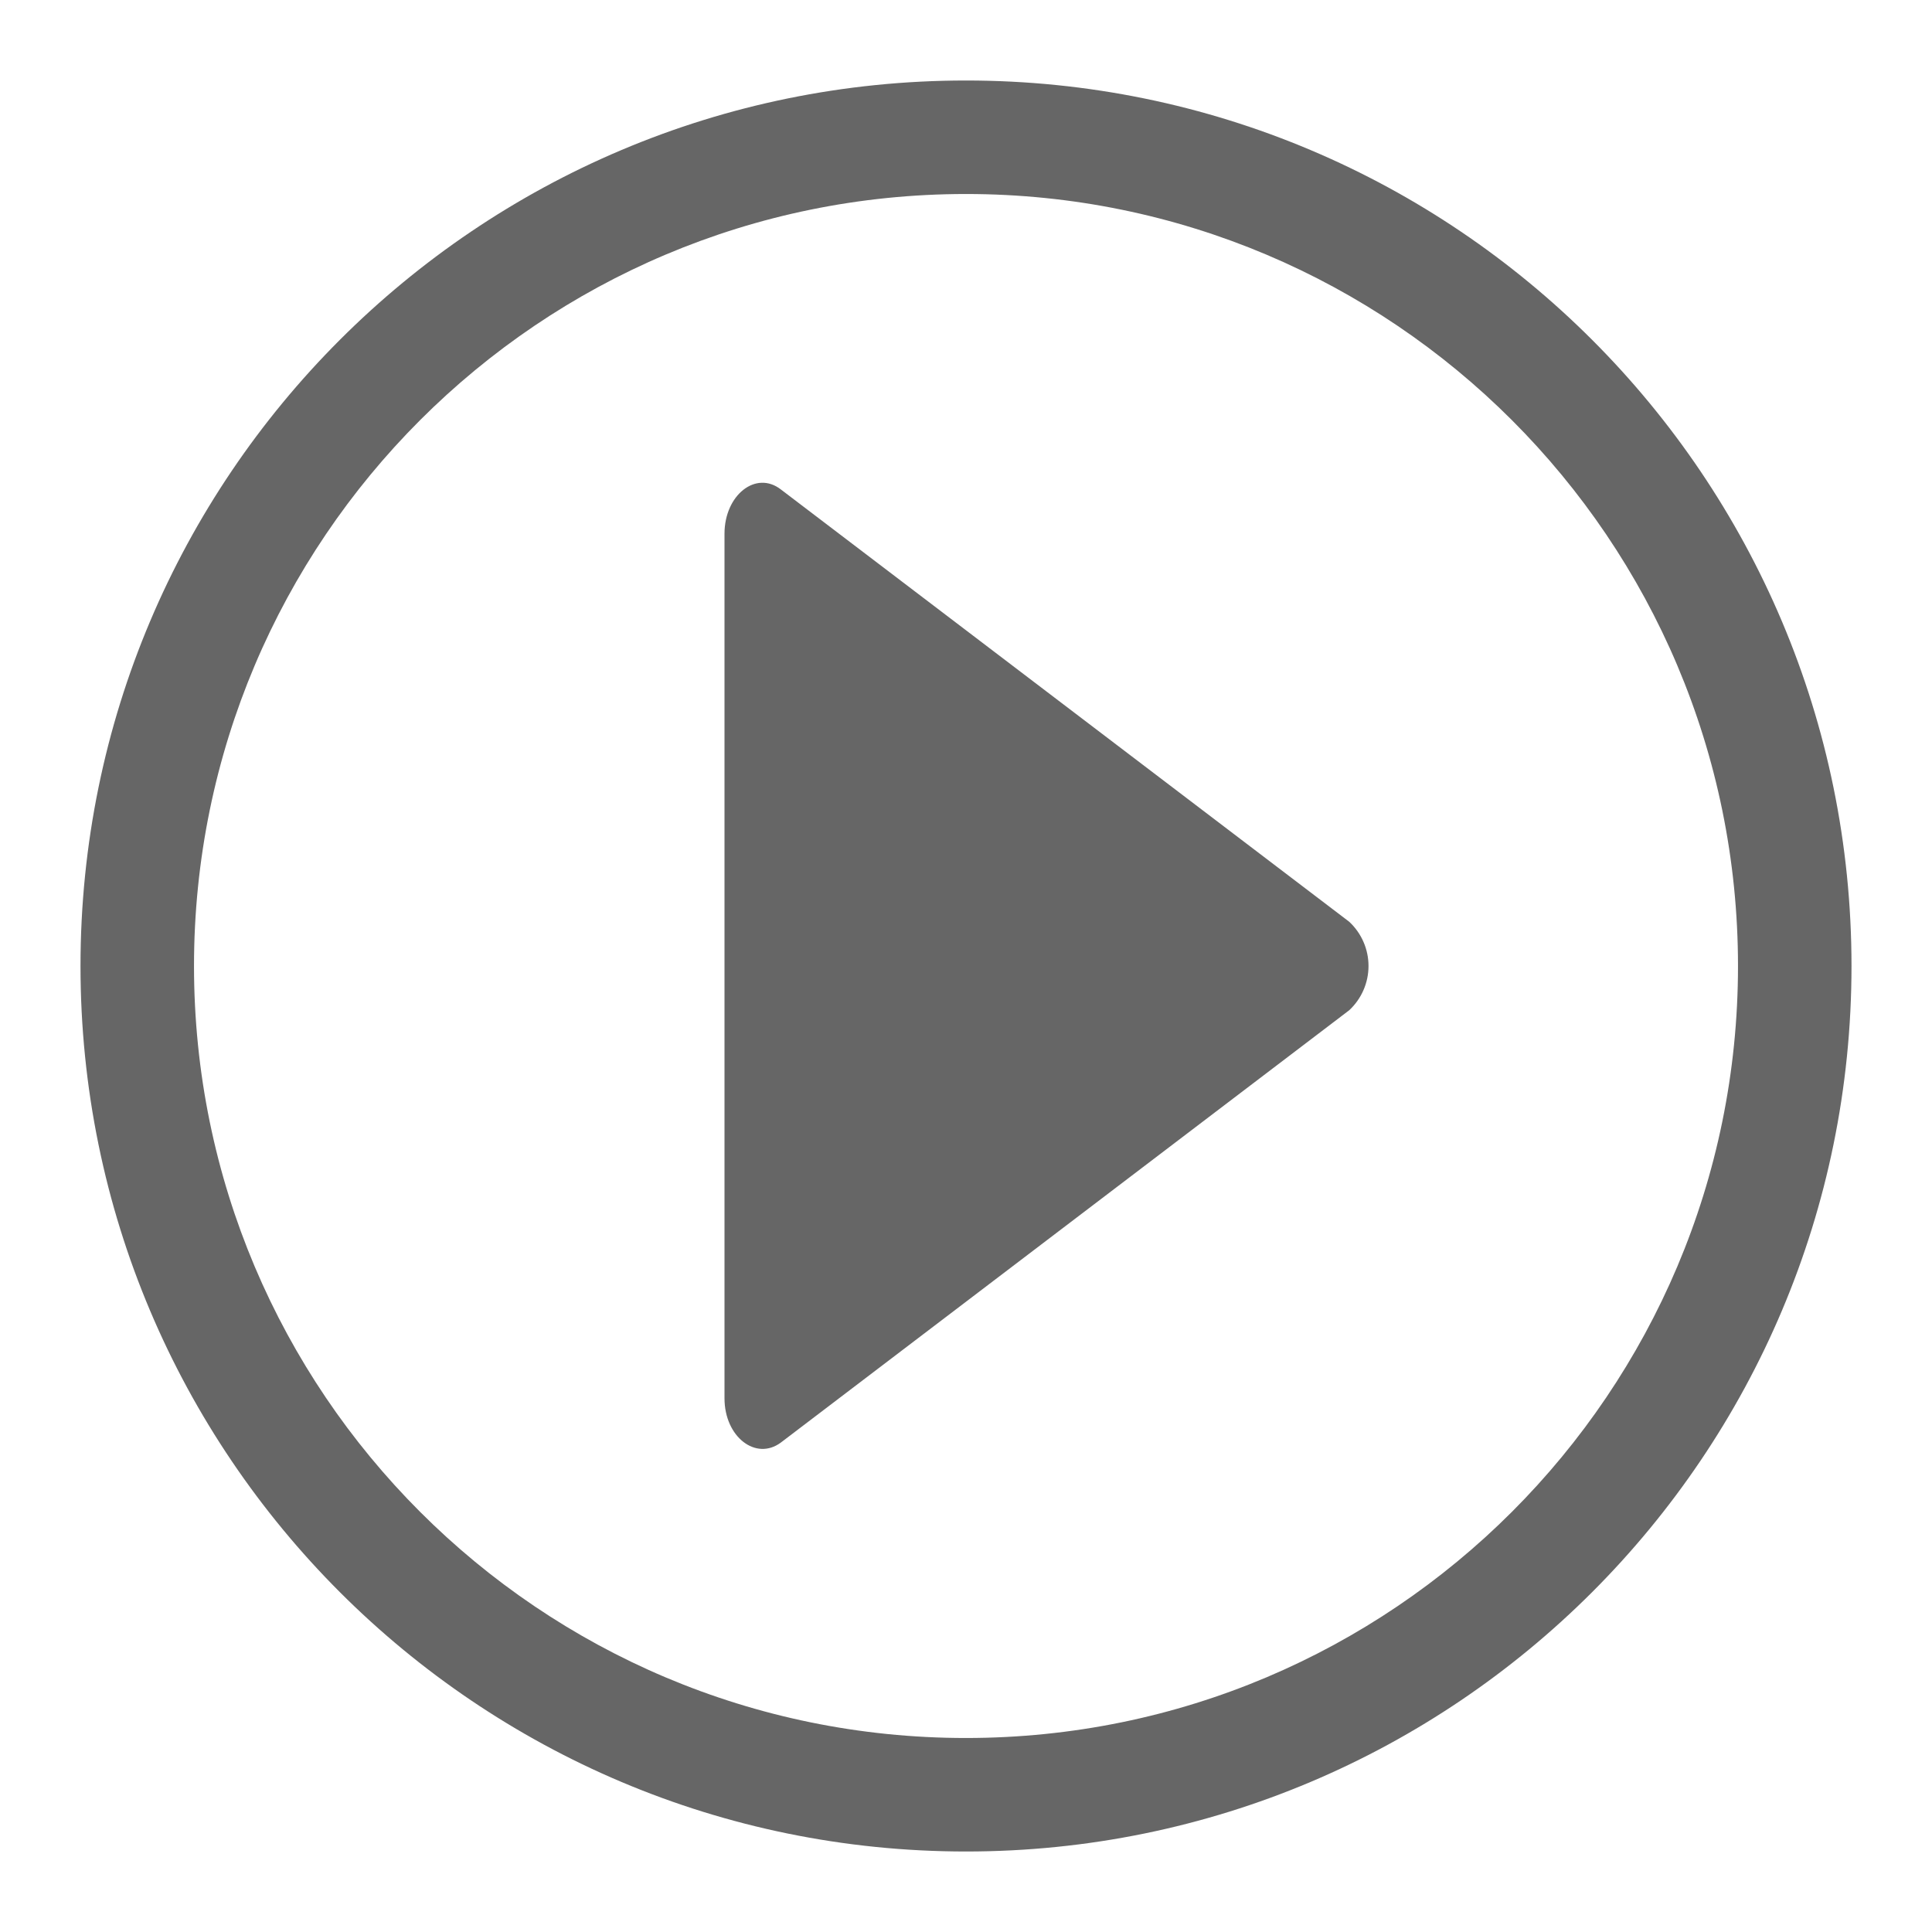
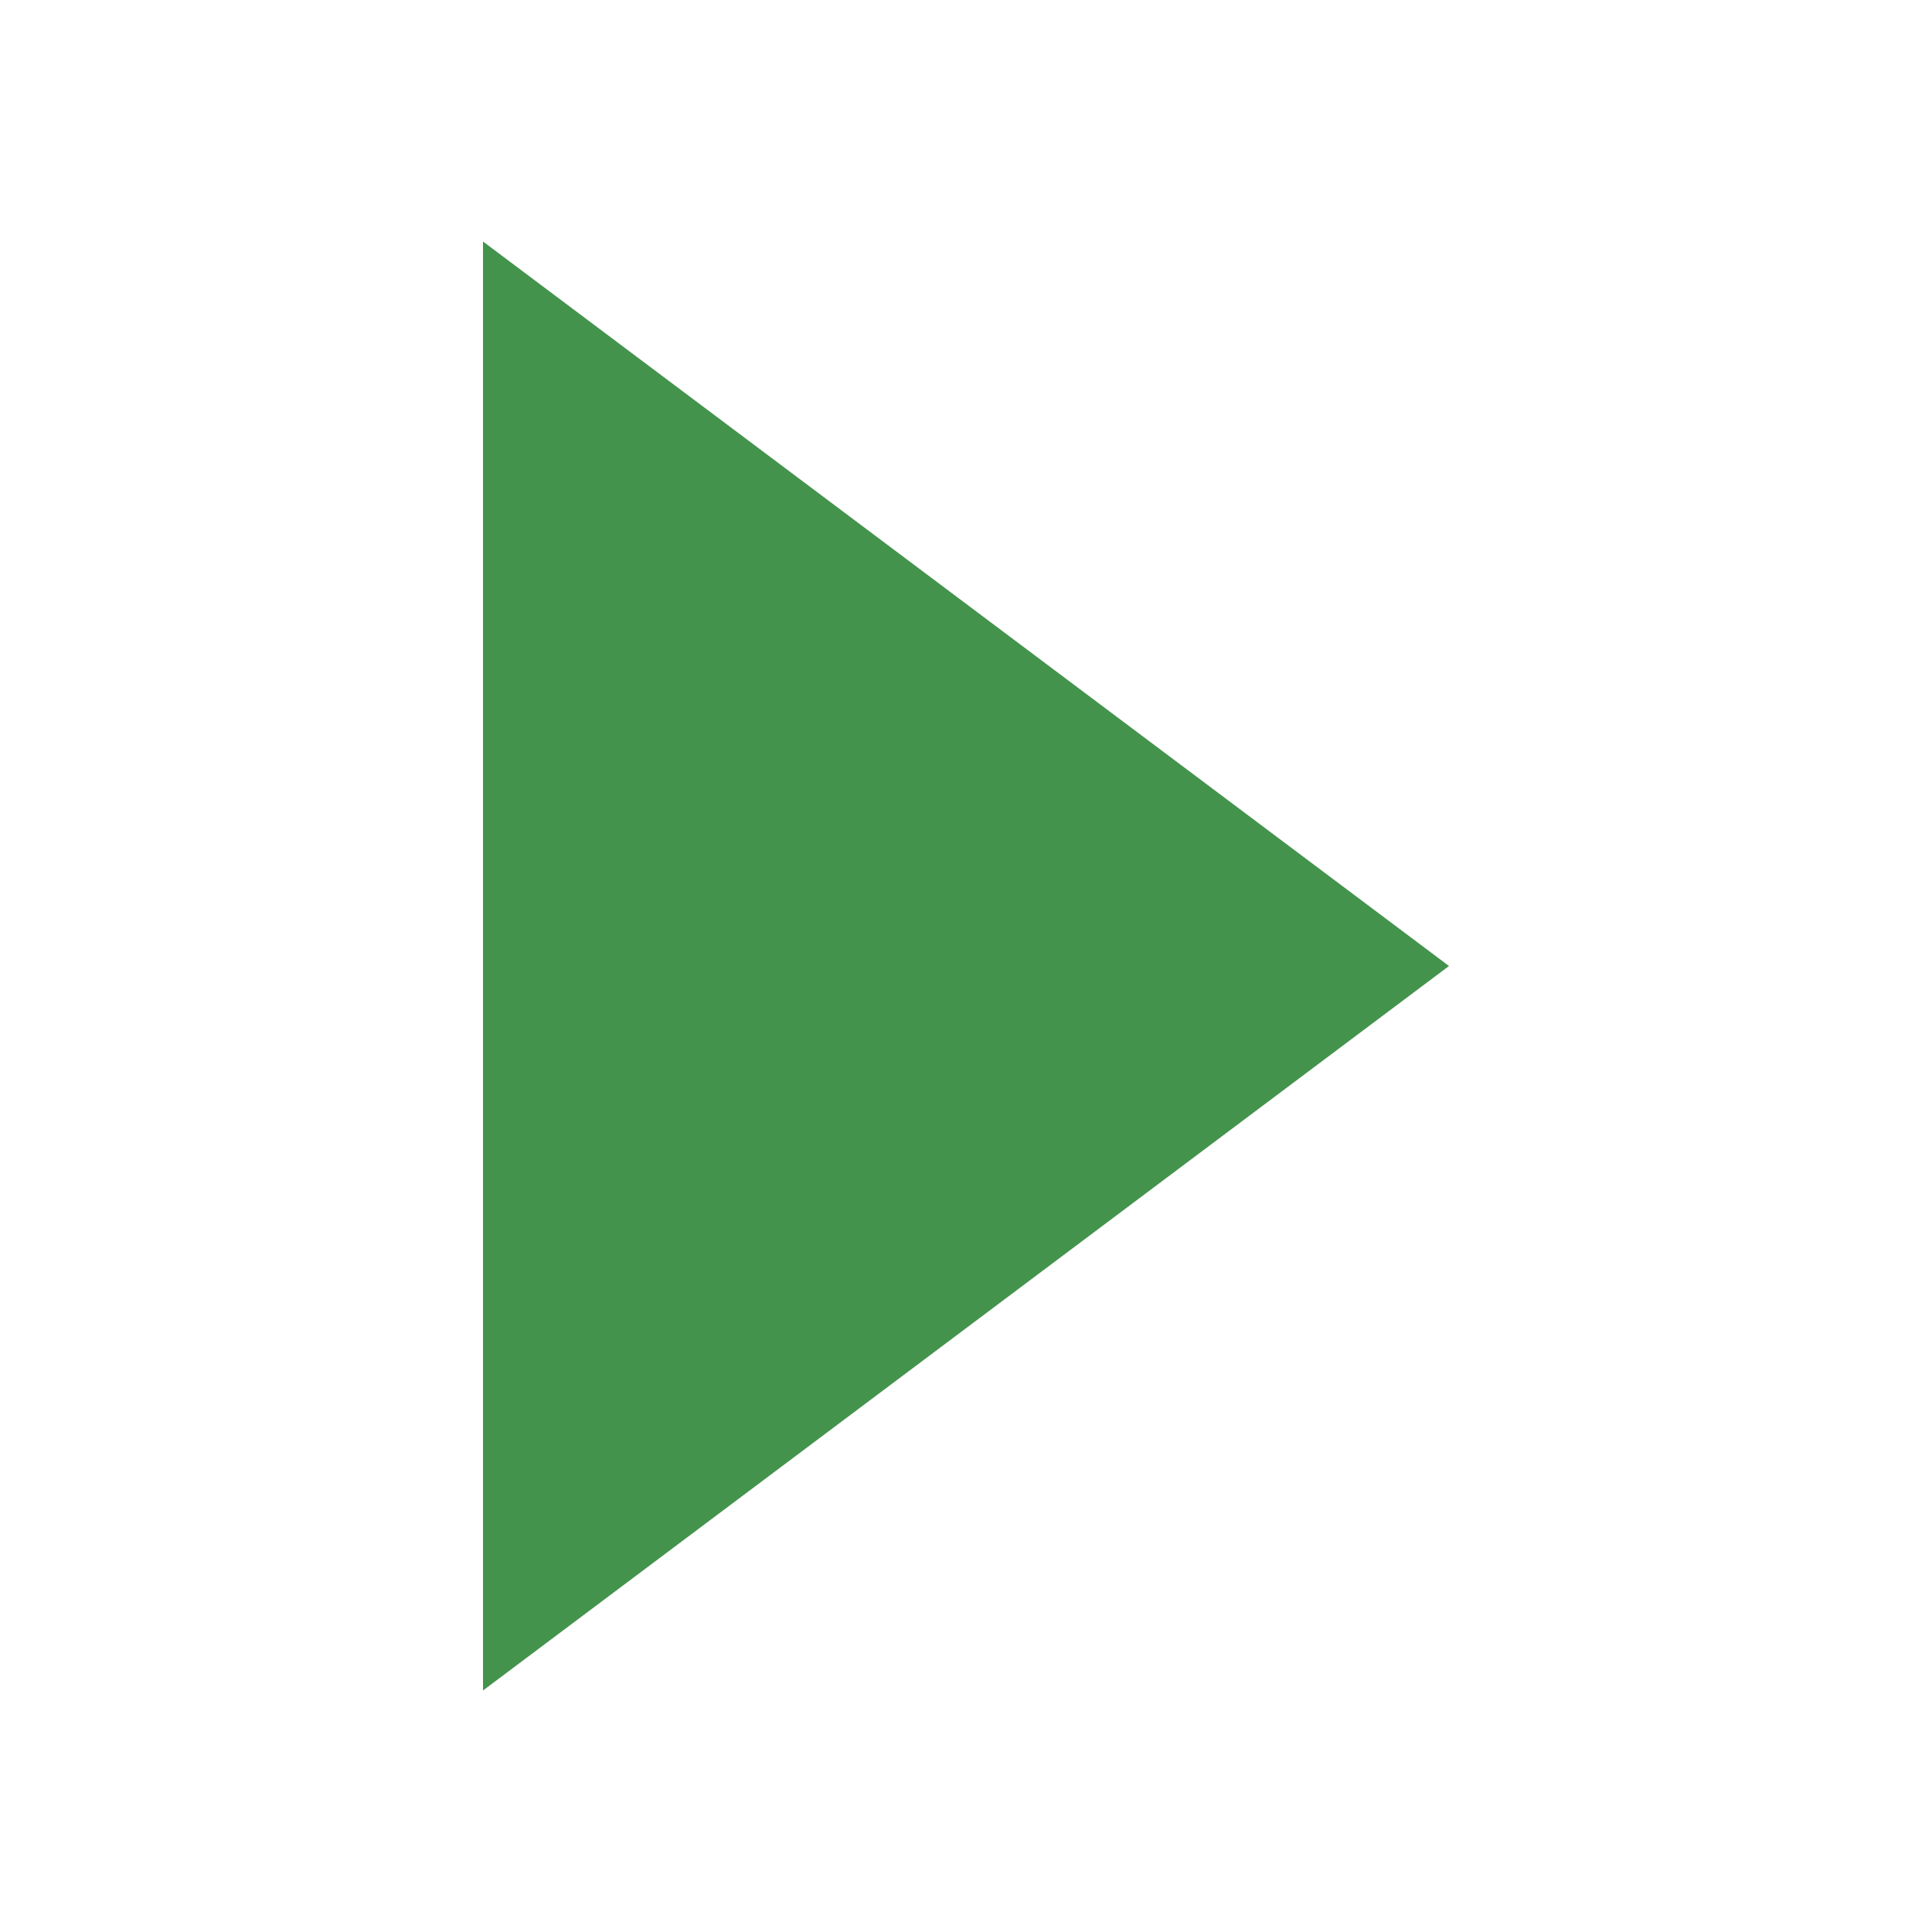
- <svg xmlns="http://www.w3.org/2000/svg" t="1693070523322" class="icon" viewBox="0 0 1024 1024" version="1.1" p-id="6462" width="64" height="64">
-   <path d="M413.867 259.413l301.227 229.12a32 32 0 0 1 0 46.933L413.867 764.587c-13.227 9.813-29.867-2.987-29.867-23.467V282.88c0-20.48 16.64-33.707 29.867-23.467zM512 42.667A469.333 469.333 0 0 0 42.667 512 469.333 469.333 0 1 0 512 42.667z m0 878.507A409.173 409.173 0 0 1 102.827 512a409.173 409.173 0 0 1 818.347 0A409.173 409.173 0 0 1 512 921.173z" fill="#666666" p-id="6463" />
+ <svg xmlns="http://www.w3.org/2000/svg" t="1704121939044" class="icon" viewBox="0 0 1024 1024" version="1.1" p-id="52368" width="48" height="48">
+   <path d="M256 896V128l512 384z" fill="#43934d" p-id="52369" />
</svg>
